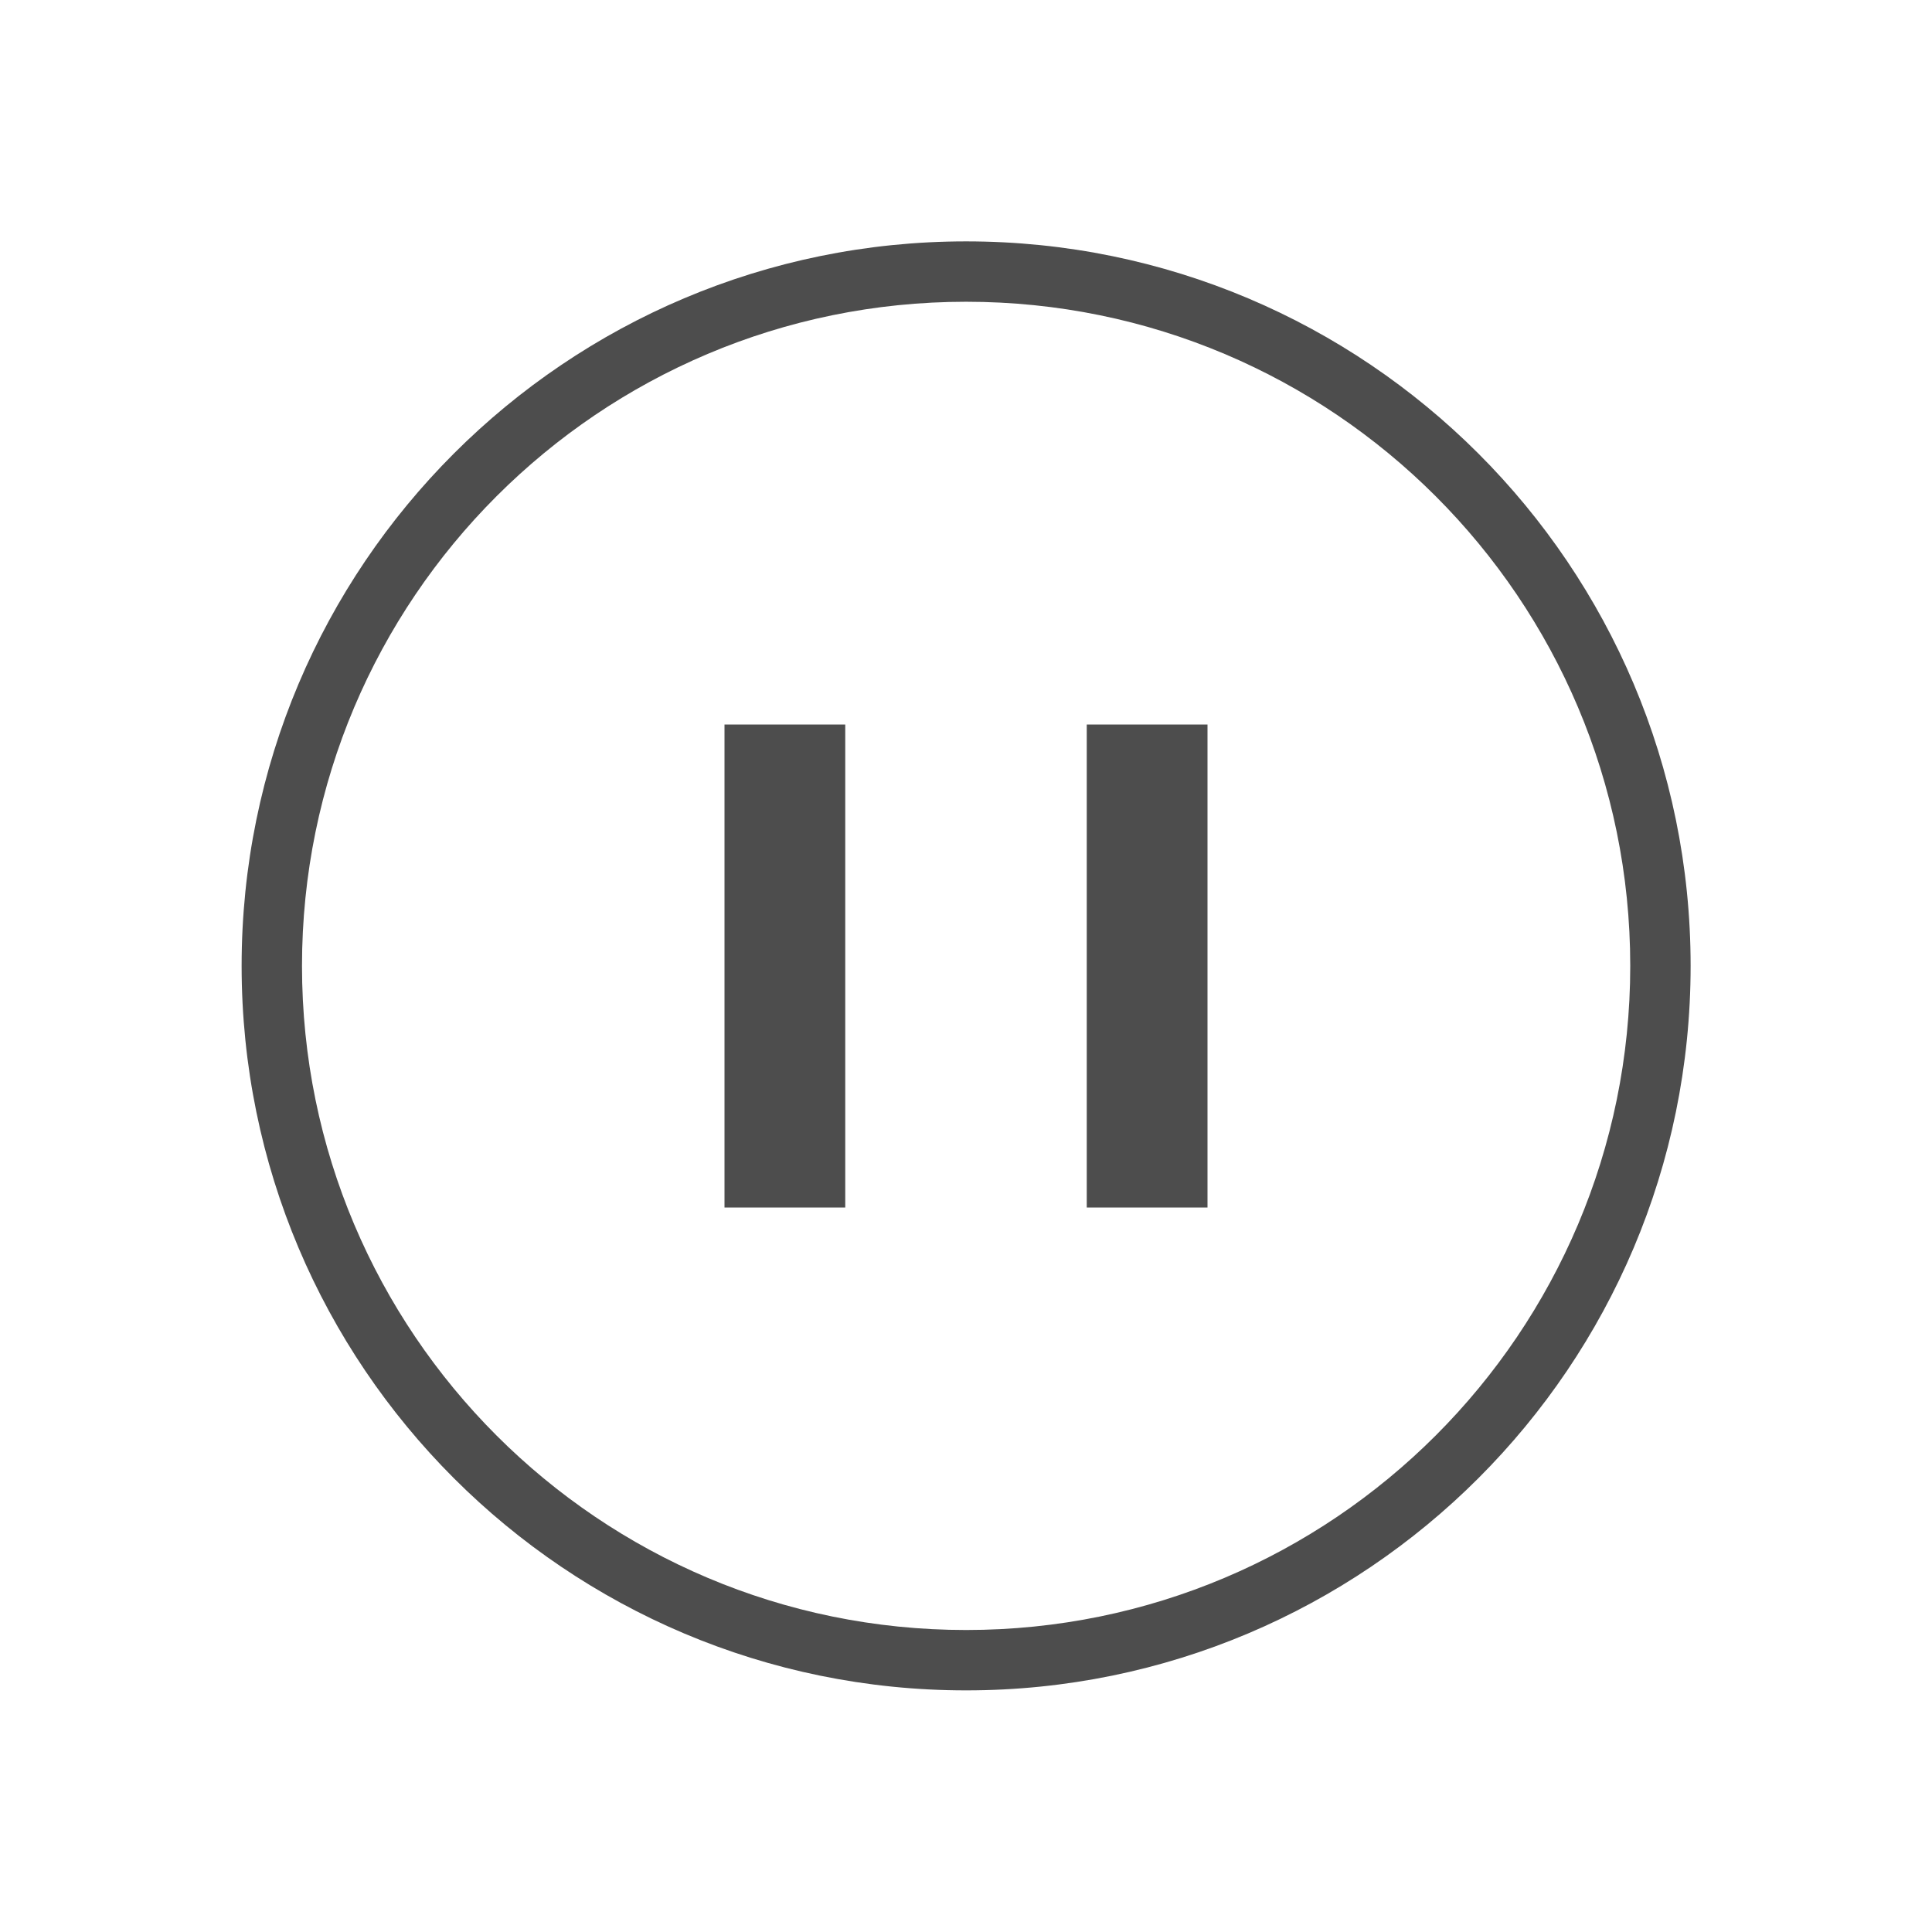
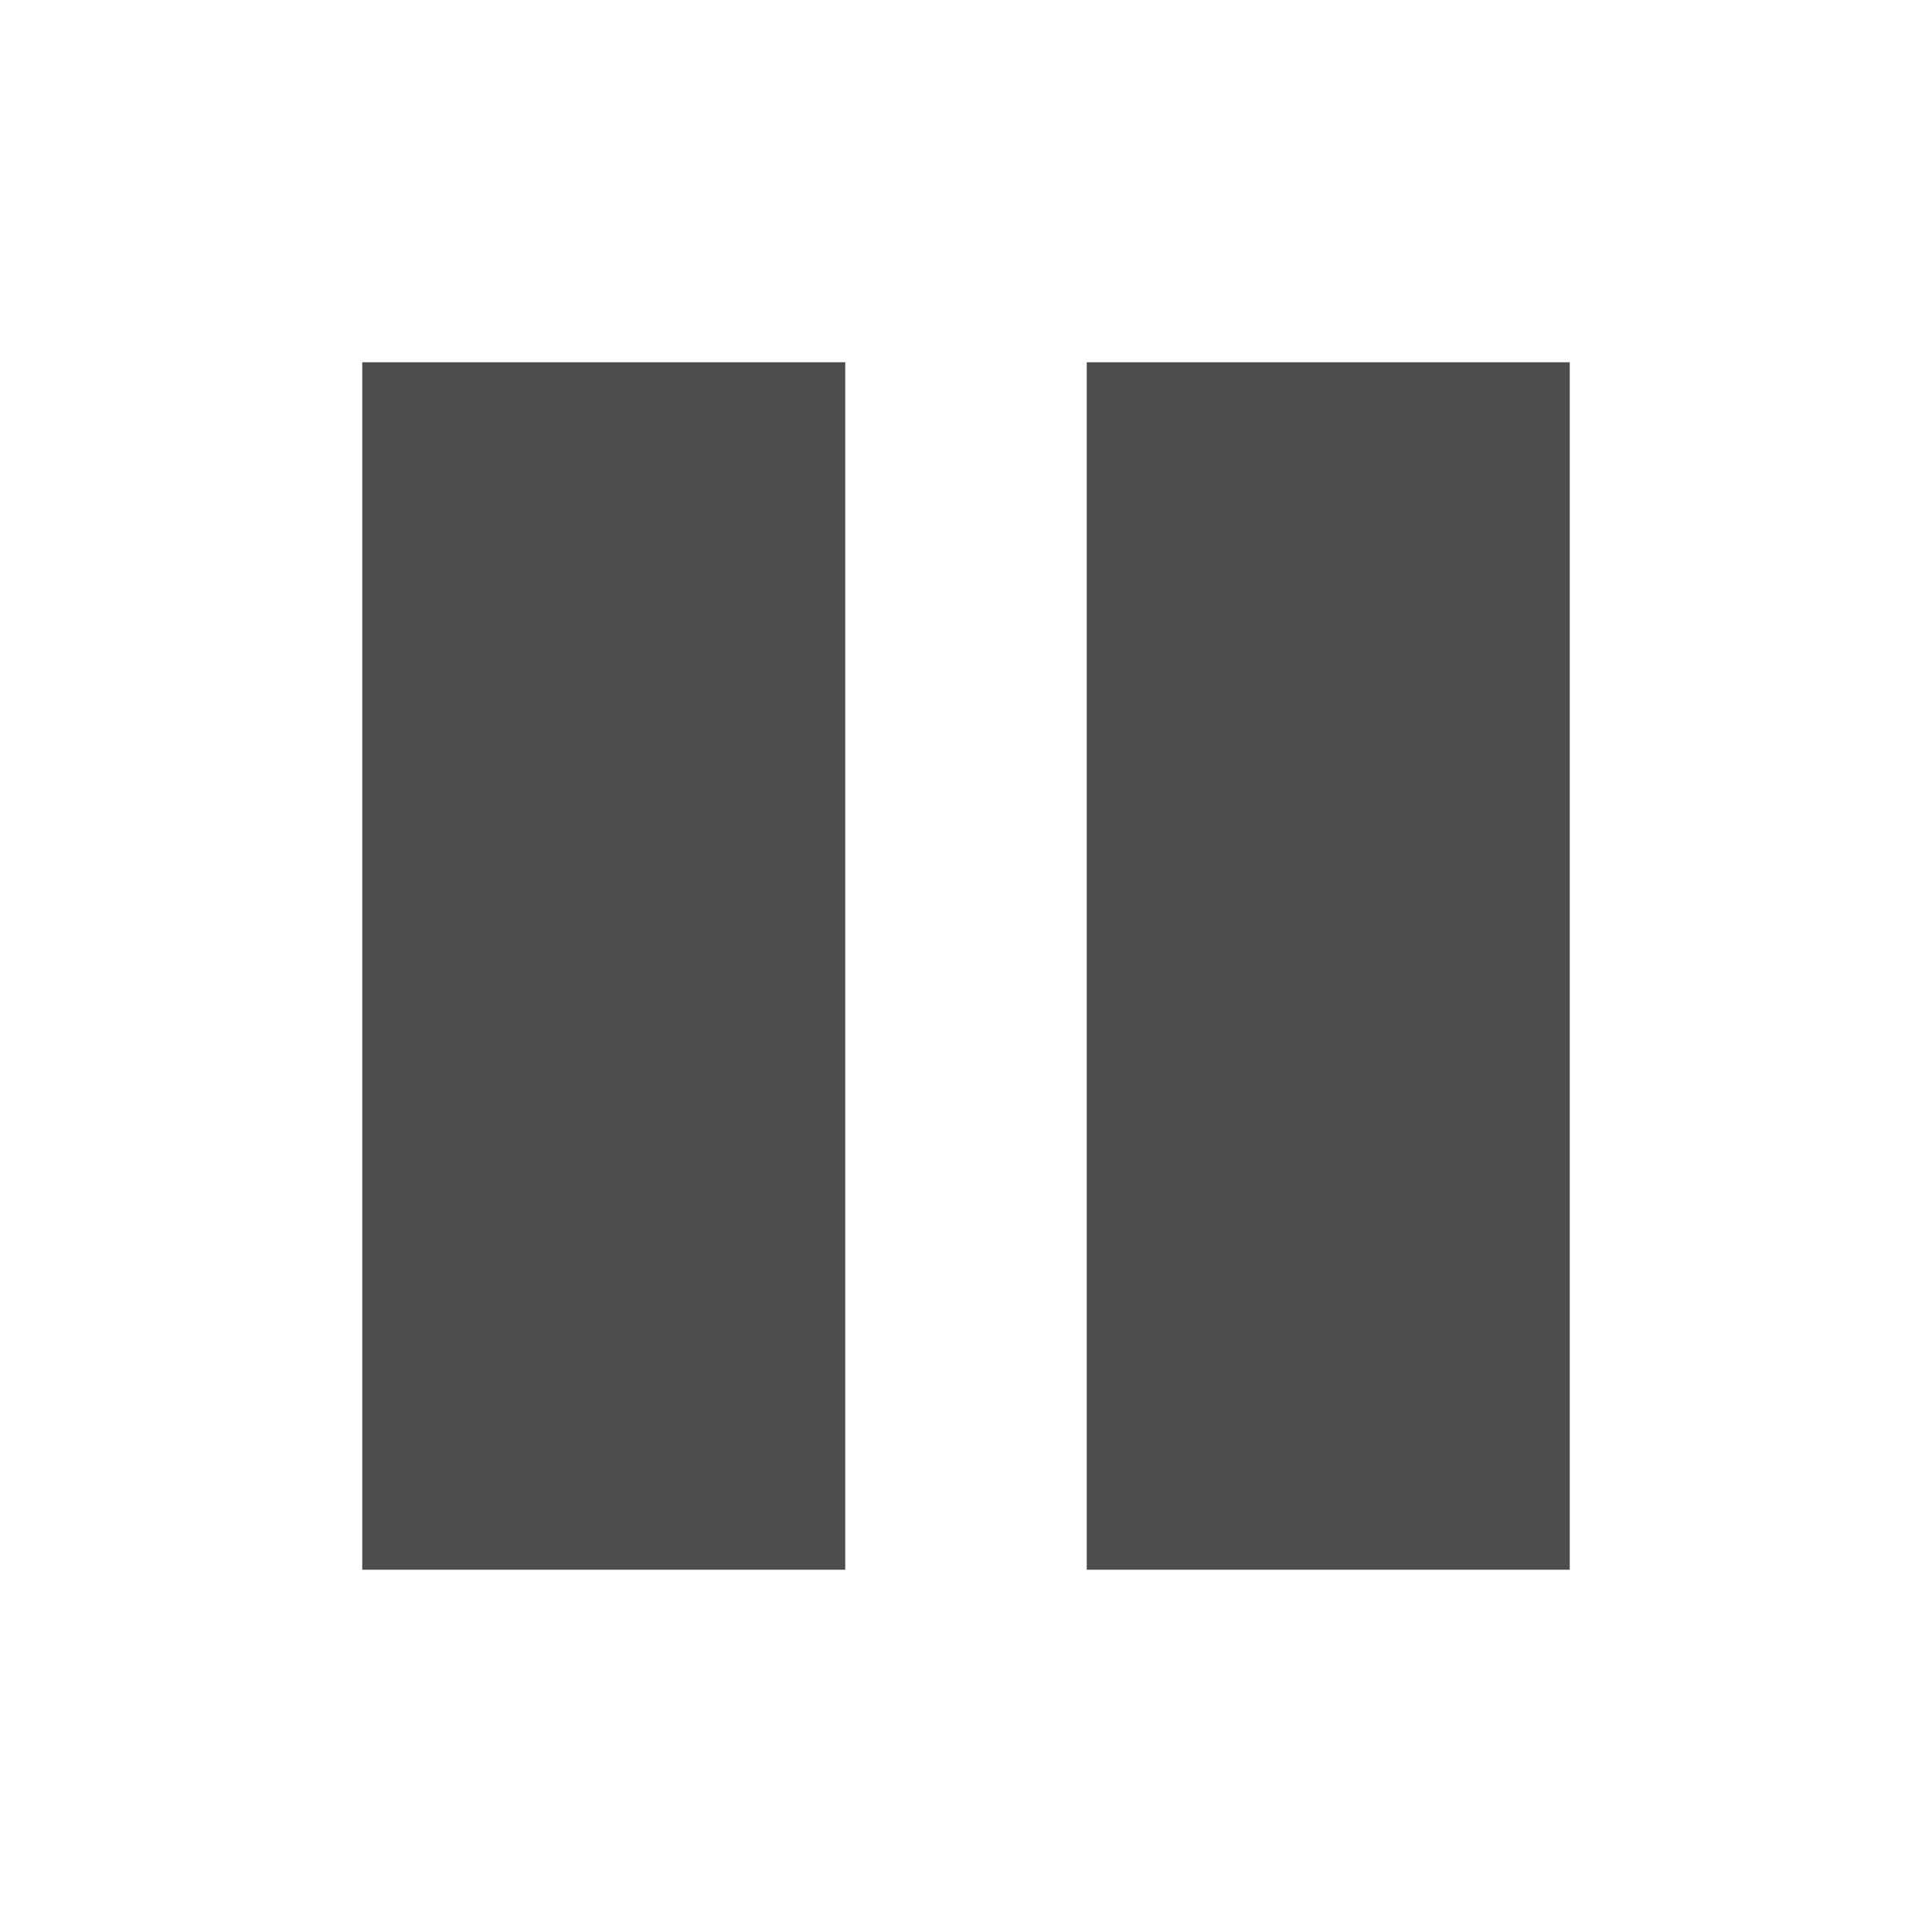
- <svg xmlns="http://www.w3.org/2000/svg" viewBox="0 0 32 32">
+ <svg xmlns="http://www.w3.org/2000/svg" viewBox="0 0 16 16">
  <defs id="defs3051">
    <style type="text/css" id="current-color-scheme">
      .ColorScheme-Text {
        color:#4d4d4d;
      }
      </style>
  </defs>
-   <path style="fill:currentColor;fill-opacity:1;stroke:none" d="M 16.002 3.998 A 12 12 0 0 0 4.002 15.998 A 12 12 0 0 0 16.002 27.998 A 12 12 0 0 0 28.002 15.998 A 12 12 0 0 0 16.002 3.998 z M 16.002 4.998 A 11 11 0 0 1 27.002 15.998 A 11 11 0 0 1 16.002 26.998 A 11 11 0 0 1 5.002 15.998 A 11 11 0 0 1 16.002 4.998 z M 12 12 L 12 20 L 14 20 L 14 12 L 12 12 z M 18 12 L 18 20 L 20 20 L 20 12 L 18 12 z " id="path8" class="ColorScheme-Text" />
+   <path style="fill:currentColor;fill-opacity:1;stroke:none" d="m 3 3 0 10 4 0 0 -10 z m 6 0 0 10 4 0 0 -10 z" class="ColorScheme-Text" />
</svg>
